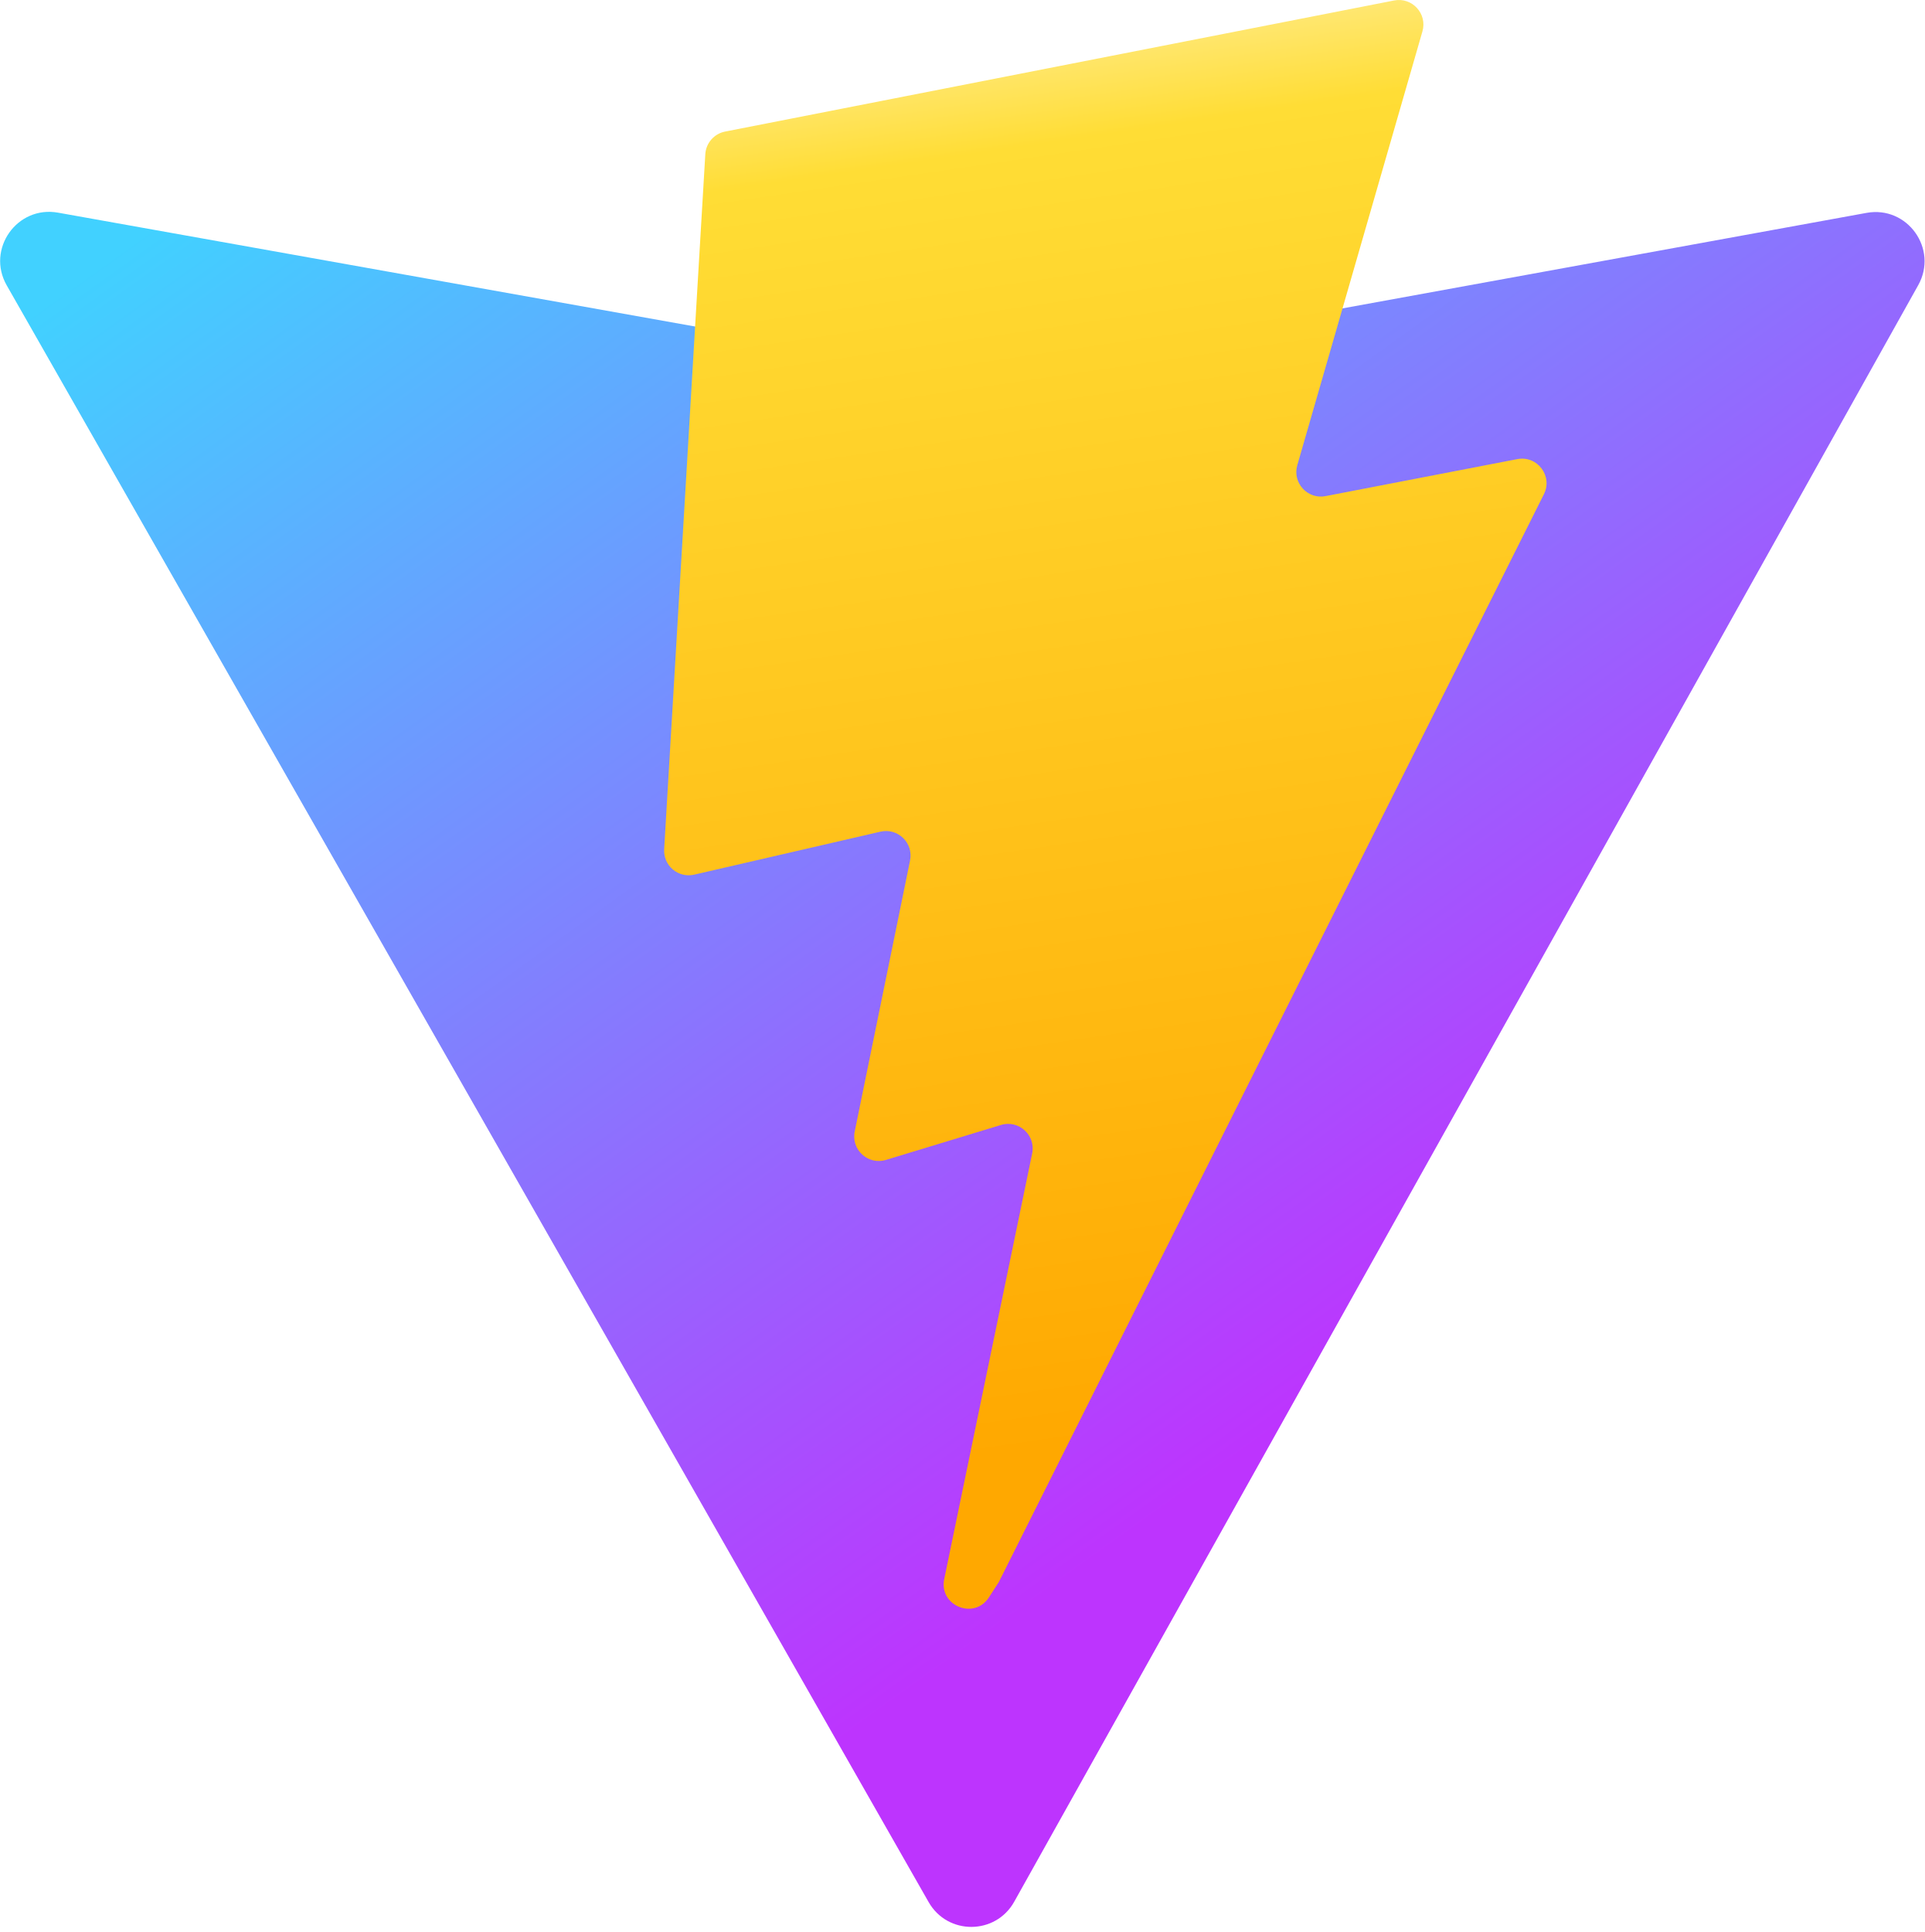
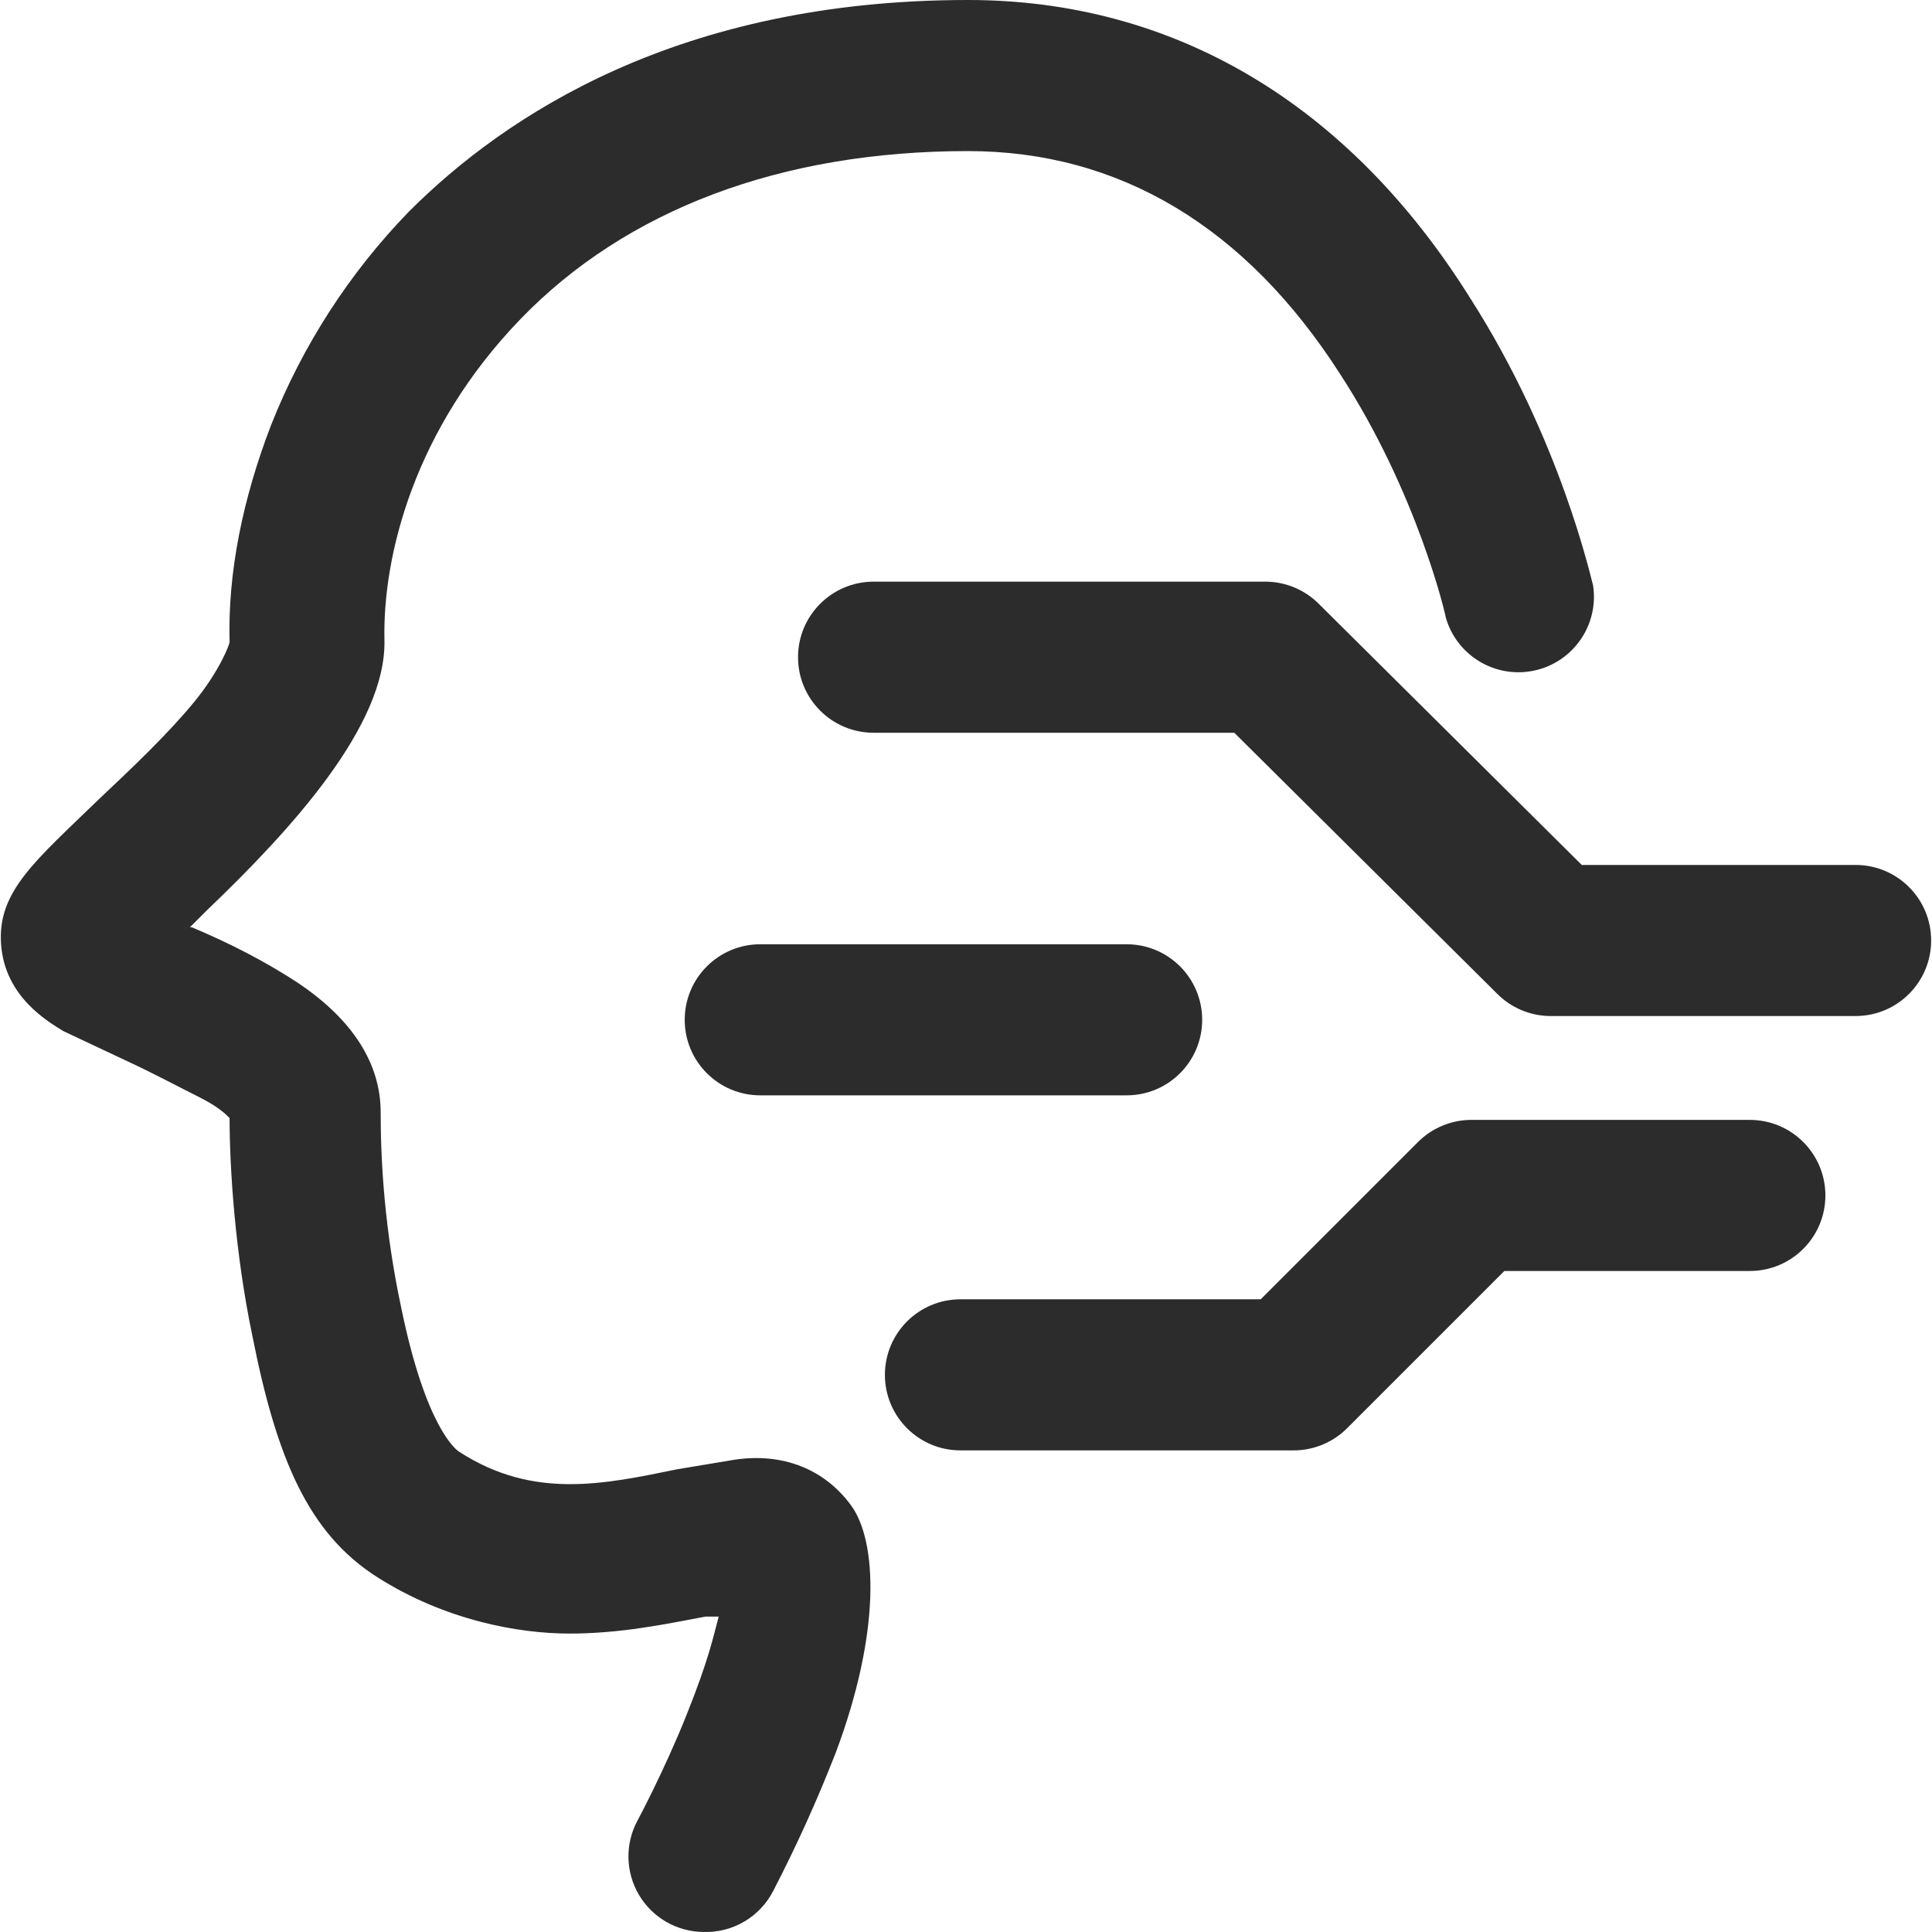
- <svg xmlns="http://www.w3.org/2000/svg" aria-hidden="true" role="img" class="iconify iconify--logos" width="31.88" height="32" preserveAspectRatio="xMidYMid meet" viewBox="0 0 256 257">
-   <defs>
-     <linearGradient id="IconifyId1813088fe1fbc01fb466" x1="-.828%" x2="57.636%" y1="7.652%" y2="78.411%">
-       <stop offset="0%" stop-color="#41D1FF" />
-       <stop offset="100%" stop-color="#BD34FE" />
-     </linearGradient>
-     <linearGradient id="IconifyId1813088fe1fbc01fb467" x1="43.376%" x2="50.316%" y1="2.242%" y2="89.03%">
-       <stop offset="0%" stop-color="#FFEA83" />
-       <stop offset="8.333%" stop-color="#FFDD35" />
-       <stop offset="100%" stop-color="#FFA800" />
-     </linearGradient>
-   </defs>
-   <path fill="url(#IconifyId1813088fe1fbc01fb466)" d="M255.153 37.938L134.897 252.976c-2.483 4.44-8.862 4.466-11.382.048L.875 37.958c-2.746-4.814 1.371-10.646 6.827-9.67l120.385 21.517a6.537 6.537 0 0 0 2.322-.004l117.867-21.483c5.438-.991 9.574 4.796 6.877 9.62Z" />
-   <path fill="url(#IconifyId1813088fe1fbc01fb467)" d="M185.432.063L96.44 17.501a3.268 3.268 0 0 0-2.634 3.014l-5.474 92.456a3.268 3.268 0 0 0 3.997 3.378l24.777-5.718c2.318-.535 4.413 1.507 3.936 3.838l-7.361 36.047c-.495 2.426 1.782 4.5 4.151 3.78l15.304-4.649c2.372-.72 4.652 1.36 4.15 3.788l-11.698 56.621c-.732 3.542 3.979 5.473 5.943 2.437l1.313-2.028l72.516-144.72c1.215-2.423-.88-5.186-3.54-4.672l-25.505 4.922c-2.396.462-4.435-1.77-3.759-4.114l16.646-57.705c.677-2.35-1.37-4.583-3.769-4.113Z" />
+ <svg xmlns="http://www.w3.org/2000/svg" t="1765441802807" class="icon" viewBox="0 0 1024 1024" version="1.1" p-id="4683" width="200" height="200">
+   <path d="M372.925 1023.98a40.038 40.038 0 0 1-35.034-59.057s14.013-26.025 26.025-56.054 14.013-41.039 17.016-52.05h-7.007c-21.02 4.004-45.043 9.009-72.069 9.009s-66.063-7.007-102.098-30.029-53.051-62.059-66.063-128.123c-9.009-43.041-12.011-88.084-12.011-115.11-2.002-2.002-6.006-6.006-16.015-11.011s-25.024-13.012-38.036-19.018l-34.033-16.015c-8.008-5.005-31.03-18.017-33.032-46.044s18.017-44.042 52.05-77.074c17.016-16.015 36.034-34.033 50.048-51.049s19.018-31.03 19.018-32.031c-1.001-37.035 7.007-76.073 22.021-115.11a344.329 344.329 0 0 1 73.07-113.108C267.825 61.058 359.913 0 513.059 0c108.103 0 201.193 54.052 266.255 158.151 48.046 75.072 64.061 149.143 65.062 152.146a40.038 40.038 0 0 1-78.075 17.016c0-1.001-15.014-66.063-56.054-129.124-50.048-78.075-117.112-118.113-197.189-118.113-99.095 0-181.173 31.03-237.227 89.085s-73.07 125.12-72.069 170.163-49.047 100.096-94.09 143.137l-9.009 9.009h1.001c19.018 8.008 39.037 18.017 57.055 30.029 28.027 19.018 43.041 42.04 43.041 68.065s2.002 62.059 11.011 104.1c13.012 63.06 29.028 75.072 31.03 76.073 39.037 25.024 76.073 17.016 115.11 9.009l30.029-5.005c26.025-4.004 48.046 5.005 62.059 24.023s16.015 67.064-8.008 131.125a756.724 756.724 0 0 1-33.032 73.07 40.038 40.038 0 0 1-37.035 22.021z" fill="#2c2c2c" p-id="4684" />
+   <path d="M983.51 538.515H821.354a40.038 40.038 0 0 1-28.027-12.011L654.195 388.372H463.012a40.038 40.038 0 0 1 0-80.077h208.199a40.038 40.038 0 0 1 28.027 12.011l139.133 138.132h145.139a40.038 40.038 0 0 1 0 80.077zM685.224 768.736H509.056a40.038 40.038 0 0 1 0-80.077h159.152l83.079-83.079a40.038 40.038 0 0 1 28.027-12.011h148.142a40.038 40.038 0 0 1 0 80.077H797.331l-83.079 83.079a40.038 40.038 0 0 1-29.028 12.011zM597.14 580.555H402.954a40.038 40.038 0 0 1 0-80.077h194.186a40.038 40.038 0 0 1 0 80.077z" fill="#2c2c2c" p-id="4685" />
</svg>
